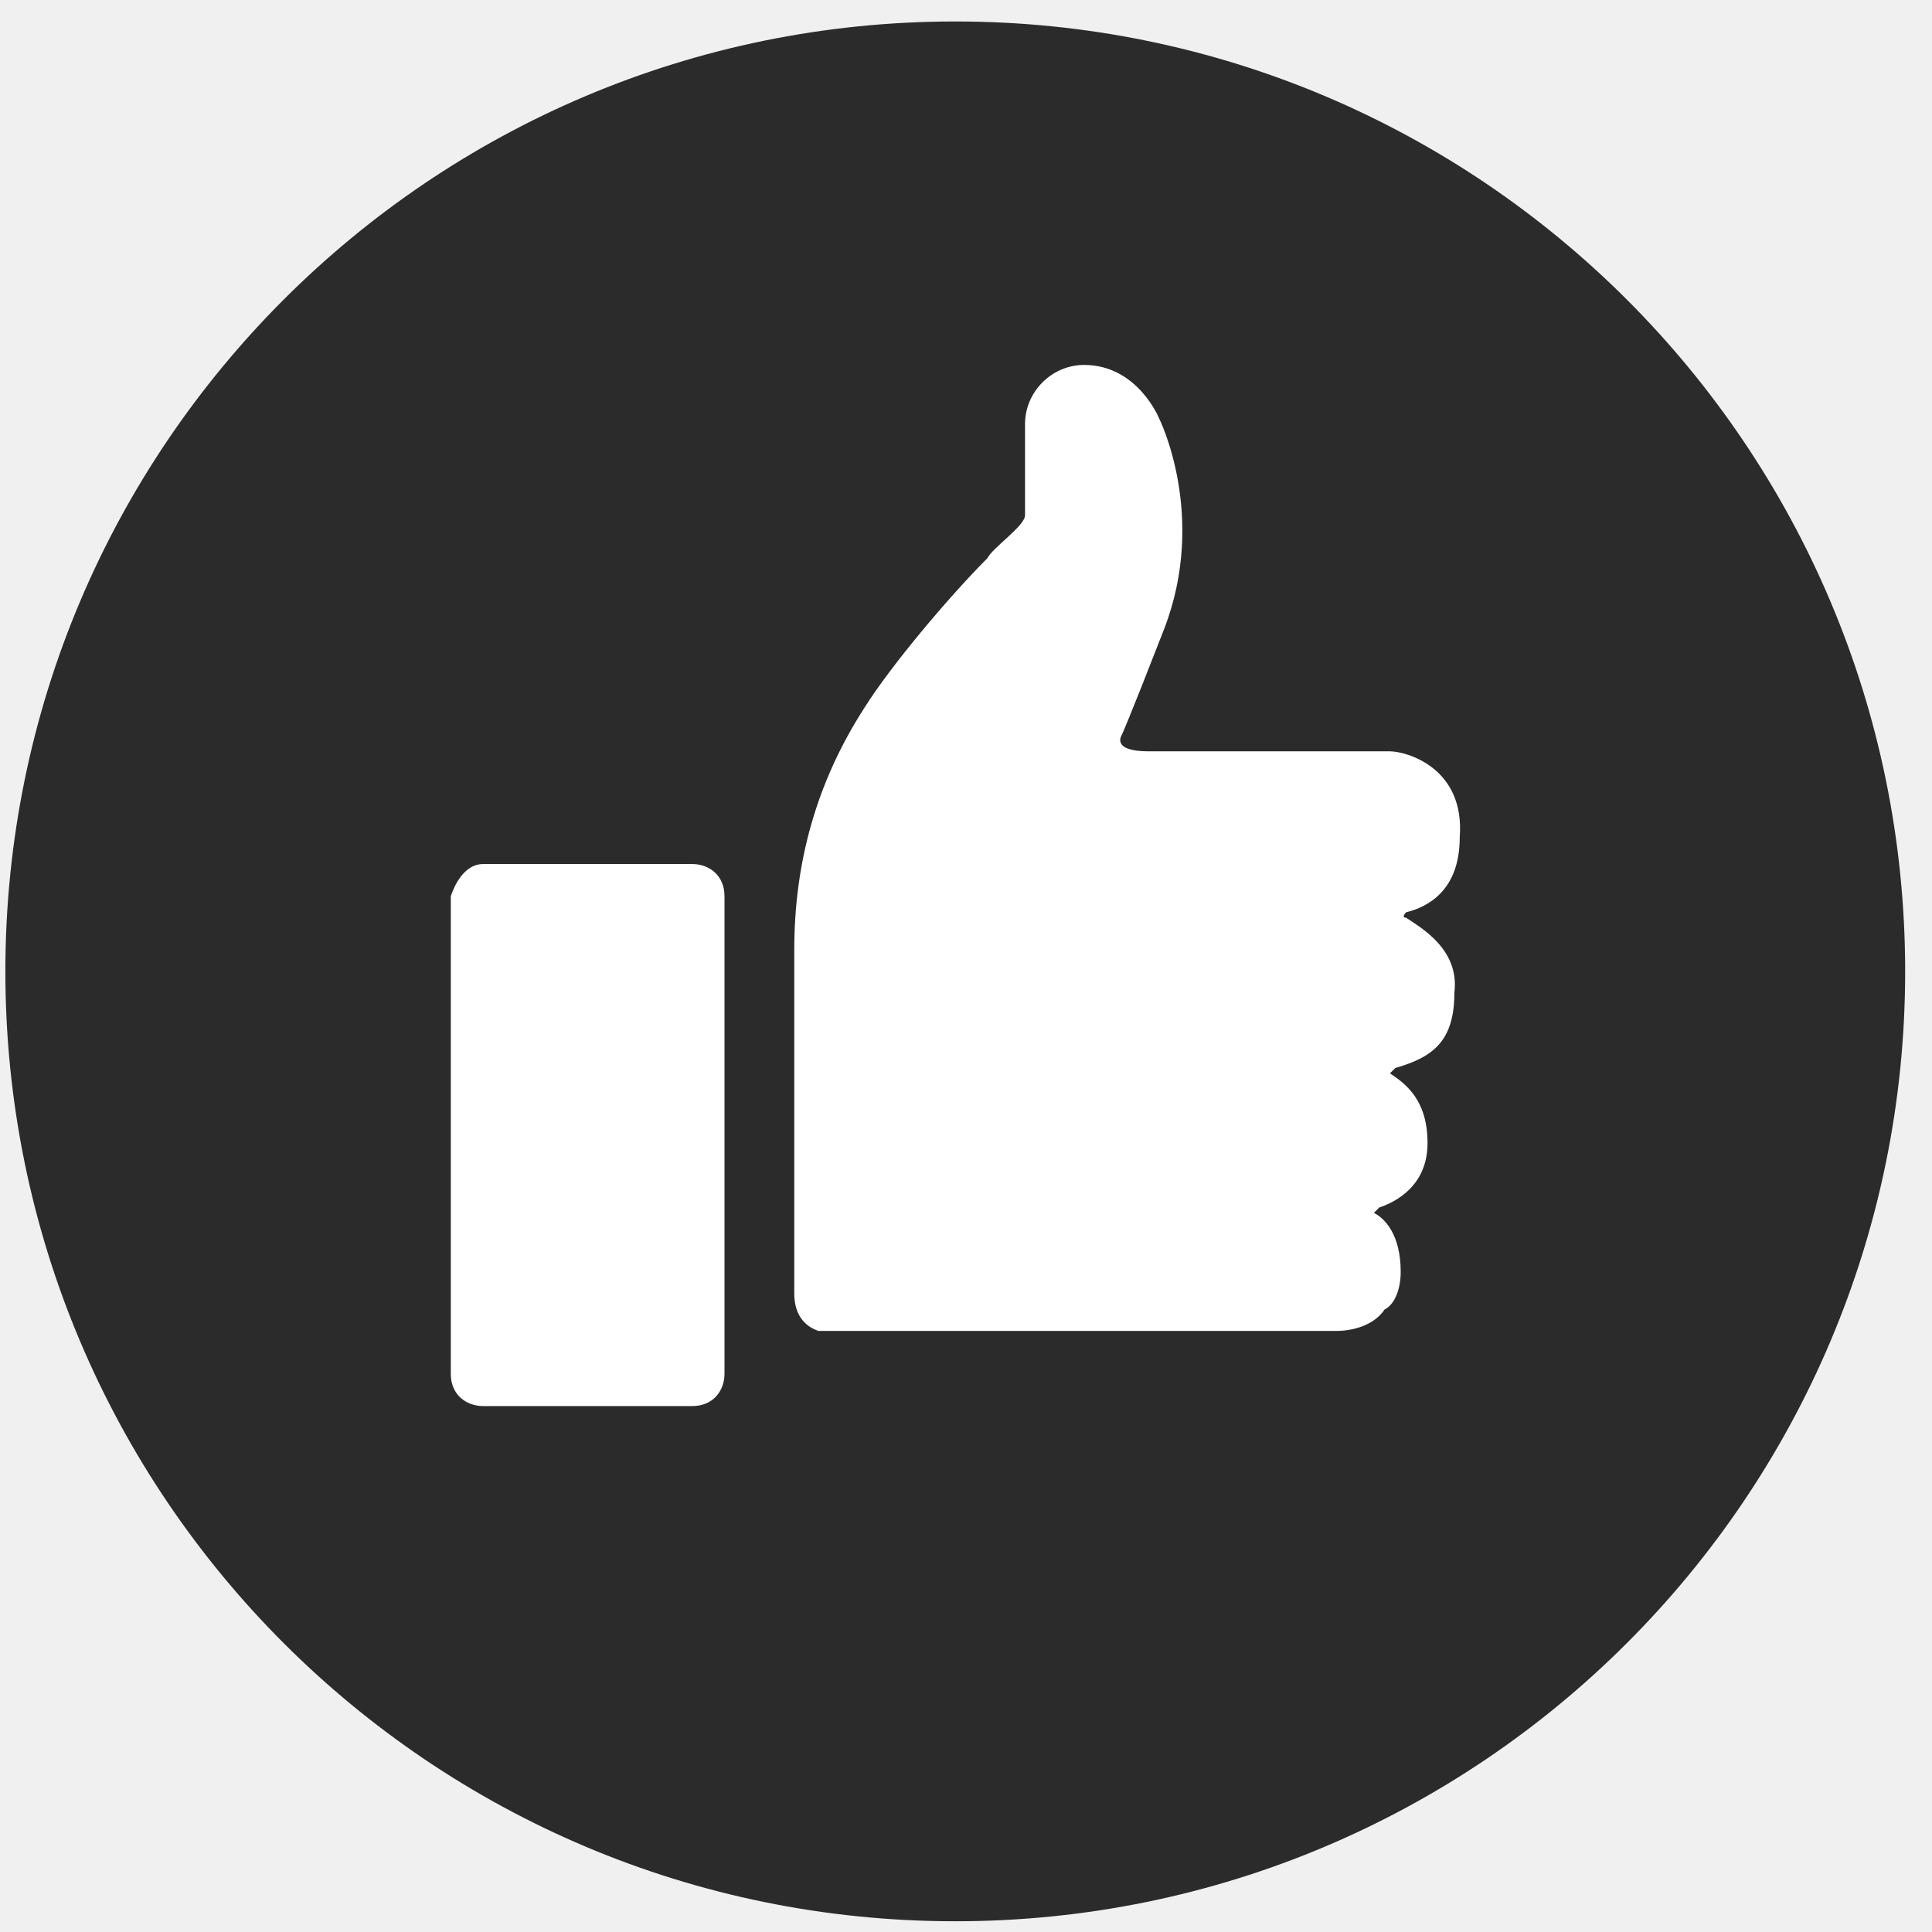
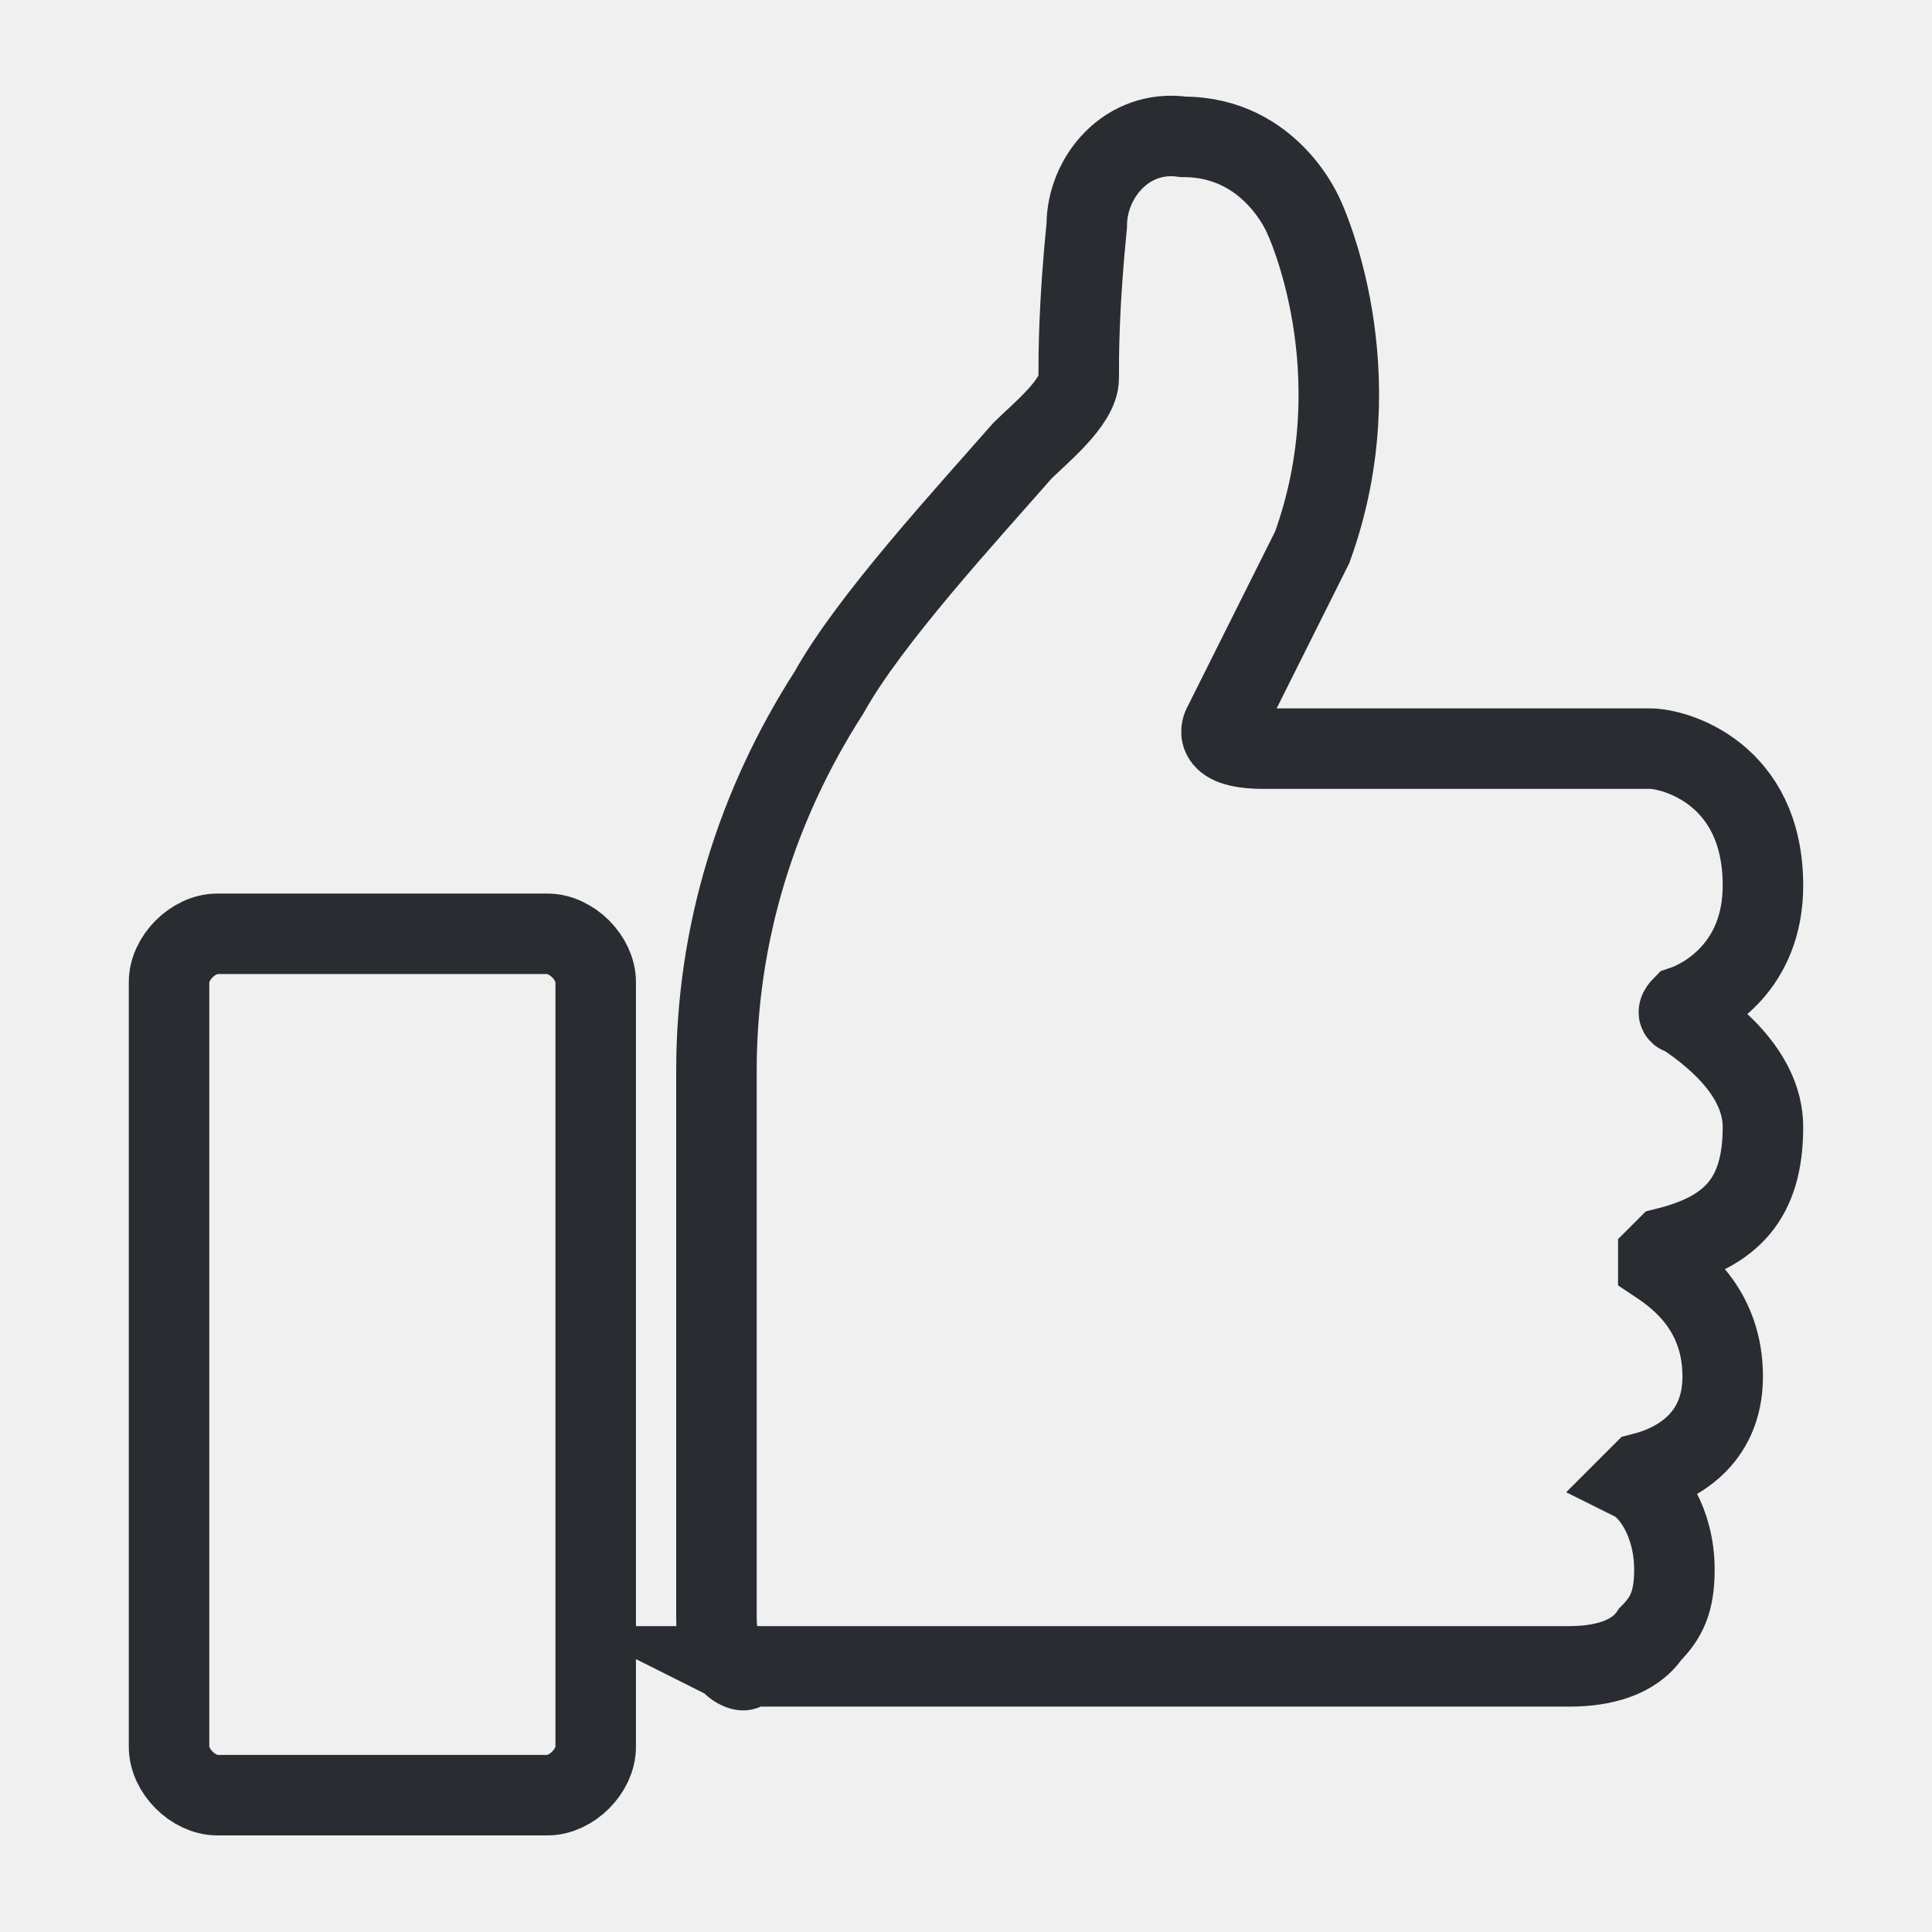
- <svg xmlns="http://www.w3.org/2000/svg" version="1.1" id="Layer_1" x="0px" y="0px" viewBox="0 0 36 36" style="enable-background:new 0 0 36 36;" xml:space="preserve">
+ <svg xmlns="http://www.w3.org/2000/svg" version="1.1" id="Layer_1" x="0px" y="0px" viewBox="0 0 24 24" style="enable-background:new 0 0 24 24;" xml:space="preserve">
  <style type="text/css">
- 	.st0{display:none;}
- 	.st1{display:inline;fill:#2B2B2B;}
- 	.st2{display:inline;}
- 	.st3{fill:#2B2B2B;}
- 	.st4{display:inline;fill:#2B2B2B;stroke:#2B2B2B;stroke-width:0.5;stroke-miterlimit:10;}
- 	.st5{display:none;fill:#2B2B2B;}
- 	.st6{display:inline;fill:#FFFFFF;}
- 	.st7{fill:#FFFFFF;}
+ 	.st0{fill:none;stroke:#292D32;stroke-miterlimit:10;}
</style>
-   <g class="st0">
-     <path class="st1" d="M11,11.3L22.2,0.1v35.8L11,24.8H2V11.5h9V11.3z M30.9,23.4c-1,1.6-2.4,2.8-4.2,3.6V9.1c1.8,0.8,3.2,2,4.2,3.6   s1.6,3.4,1.6,5.4C32.3,20,31.9,21.8,30.9,23.4z" />
-   </g>
-   <g class="st0">
-     <path class="st1" d="M33.6,29.1v1.8H2.8v-1.8l3.4-3.4V15.4c0-2.7,0.8-5.1,2.4-7.2c1.6-2.1,3.6-3.5,6.1-4.3V3.4c0-0.9,0.3-1.7,1-2.4   c0.7-0.7,1.5-1,2.4-1s1.8,0.3,2.4,1c0.7,0.7,1,1.5,1,2.4V4c2.5,0.7,4.6,2.2,6.1,4.3c1.6,2.1,2.4,4.5,2.4,7.2v10.3L33.6,29.1z    M21.6,32.5c0,1-0.3,1.8-1,2.4c-0.7,0.7-1.5,1-2.4,1s-1.8-0.3-2.4-1c-0.7-0.7-1-1.5-1-2.4H21.6z" />
-   </g>
-   <g class="st0">
-     <path class="st1" d="M25.2,31.3H0.1v-3.5L0.2,27c0.1-0.6,0.3-1.2,0.7-1.8C1.4,24.4,2,23.6,2.8,23c1-0.7,2.2-1.3,3.7-1.8   c1.7-0.5,3.8-0.8,6.1-0.8c3.7,0,6.6,0.6,8.8,1.8c1.6,0.9,2.7,2.1,3.3,3.5c0.3,0.7,0.4,1.3,0.4,1.8V31.3z M18.9,10.7   c0-1.3-0.4-2.5-1.1-3.5c-0.7-1-1.7-1.8-2.8-2.3s-2.4-0.6-3.6-0.4S9.1,5.3,8.2,6.2c-0.9,0.9-1.5,2-1.7,3.2s-0.1,2.5,0.4,3.6   c0.5,1.1,1.3,2.1,2.3,2.8c1,0.7,2.2,1.1,3.5,1.1c1.7,0,3.2-0.6,4.5-1.8C18.3,13.9,18.9,12.4,18.9,10.7z M23.4,4.4   c-1.3,0-2.4,0.4-3.4,1.1c1.1,1.6,1.7,3.3,1.7,5.2c0,1.9-0.6,3.6-1.7,5.2c1,0.7,2.2,1.1,3.4,1.1c1.7,0,3.2-0.6,4.5-1.8   c1.2-1.2,1.8-2.7,1.8-4.5c0-1.7-0.6-3.2-1.8-4.5C26.6,5,25.1,4.4,23.4,4.4z M25.1,20.5c1.1,0.9,2,2,2.6,3.2c0.6,1.3,1,2.6,1.1,4   v3.5h7.1v-3.5l-0.1-0.7c-0.1-0.6-0.3-1.1-0.6-1.7c-0.4-0.8-1-1.5-1.7-2c-0.8-0.8-1.9-1.4-3.2-1.8C28.9,21,27.1,20.7,25.1,20.5z" />
-   </g>
-   <g class="st0">
-     <path class="st1" d="M34.9,4.7c0.7,0.7,1.1,1.6,1.1,2.6v21.5c0,1-0.4,1.9-1.1,2.6c-0.7,0.7-1.5,1.1-2.5,1.1H3.7   c-1,0-1.8-0.3-2.5-1.1c-0.7-0.7-1.1-1.6-1.1-2.6V7.3c0-1,0.4-1.9,1.1-2.6C1.9,4,2.7,3.7,3.7,3.7h28.7C33.4,3.7,34.2,4,34.9,4.7z    M32.4,7.3l-14.4,9l-14.4-9v3.6L18,19.8l14.4-8.9V7.3z" />
-   </g>
-   <g class="st0">
-     <path class="st1" d="M24.7,5.1h5.8v3.6l3.7,2.3c0.5,0.3,0.9,0.8,1.2,1.3c0.3,0.5,0.5,1.1,0.5,1.8v17.8c0,1-0.3,1.8-1,2.5   c-0.7,0.7-1.5,1-2.5,1H3.7c-0.9,0-1.8-0.3-2.5-1c-0.7-0.7-1-1.5-1-2.5V14.1c0-0.7,0.2-1.3,0.5-1.8c0.3-0.5,0.7-1,1.2-1.3l3.7-2.3   V5.1h5.8L18,1L24.7,5.1z M3.7,14.1l1.8,1.1v-2.3L3.7,14.1z M9.1,17.4l8.9,5.5l8.9-5.5V8.7H9.1V17.4z M25.1,10.5v2.7H10.9v-2.7H25.1   z M25.1,14.9v2.7H10.9v-2.7H25.1z M30.4,15.2l1.8-1.1l-1.8-1.2V15.2z" />
-   </g>
-   <g class="st0">
-     <path class="st1" d="M7.1,0.2h21.4c1,0,1.9,0.3,2.6,1c0.7,0.7,1,1.5,1,2.5v28.6c0,0.9-0.3,1.8-1,2.5c-0.7,0.7-1.5,1-2.6,1H7.1   c-1,0-1.9-0.3-2.6-1c-0.7-0.7-1-1.5-1-2.5V3.7c0-0.9,0.3-1.8,1-2.5C5.2,0.5,6.1,0.2,7.1,0.2z M17.8,3.7c-2,0-3.7,0.5-5.4,1.5   c-1.6,1-2.9,2.3-3.9,3.9c-0.9,1.6-1.4,3.4-1.4,5.4s0.5,3.7,1.5,5.4c1,1.6,2.3,2.9,3.9,3.9c1.6,0.9,3.5,1.4,5.5,1.4l-1.6-3.9   c-0.2-0.4-0.3-0.9-0.1-1.4c0.1-0.5,0.4-0.8,0.8-1l1.6-0.9c0.4-0.2,0.8-0.3,1.3-0.2c0.5,0.1,0.9,0.4,1.1,0.8l3.4,4.3   c1.2-1,2.2-2.2,2.9-3.7c0.7-1.4,1.1-3,1.1-4.7c0-1.9-0.5-3.7-1.4-5.3c-0.9-1.6-2.2-3-3.9-3.9C21.5,4.2,19.7,3.7,17.8,3.7z    M8.8,28.7c-0.5,0-0.9,0.2-1.3,0.5c-0.3,0.3-0.5,0.8-0.5,1.3s0.2,0.9,0.5,1.3c0.3,0.4,0.8,0.5,1.3,0.5c0.5,0,0.9-0.2,1.3-0.5   c0.4-0.4,0.5-0.8,0.5-1.3s-0.2-0.9-0.5-1.3C9.8,28.8,9.3,28.7,8.8,28.7z M17.8,12.6c0.5,0,0.9,0.2,1.3,0.5c0.3,0.3,0.5,0.8,0.5,1.3   c0,0.5-0.2,0.9-0.5,1.3c-0.3,0.4-0.8,0.5-1.3,0.5s-0.9-0.2-1.3-0.5c-0.3-0.4-0.5-0.8-0.5-1.3c0-0.5,0.2-0.9,0.5-1.3   C16.9,12.8,17.3,12.6,17.8,12.6z M18,20.2l4.4,11.3l4.6-2.7l-7.5-9.5L18,20.2z" />
-   </g>
-   <g class="st0">
-     <path class="st1" d="M34.8,1.2c0.7,0.7,1,1.5,1,2.5V25c0,1-0.3,1.9-1,2.5c-0.7,0.7-1.5,1-2.5,1H21.4l-6.6,6.6   c-0.4,0.3-0.8,0.5-1.3,0.5h-0.9c-0.6,0-1-0.2-1.3-0.5c-0.3-0.3-0.5-0.7-0.5-1.3v-5.3H3.7c-0.9,0-1.8-0.3-2.5-1   c-0.7-0.7-1-1.5-1-2.5V3.6c0-0.9,0.3-1.8,1-2.5c0.7-0.7,1.5-1,2.5-1h28.6C33.2,0.1,34.1,0.5,34.8,1.2z M16.3,12.6h-3.8L15,7.2h-3.6   l-2.3,5v7.4h7.2V12.6z M26.9,12.6h-3.8l2.5-5.3h-3.6l-2.3,5v7.4h7.2V12.6z" />
-   </g>
-   <g class="st0">
-     <path class="st1" d="M30,3.8c1,0,1.8,0.3,2.5,1c0.7,0.7,1,1.5,1,2.5v24.8c0,1-0.3,1.8-1,2.5c-0.7,0.7-1.5,1-2.5,1H5.2   c-1,0-1.8-0.3-2.5-1c-0.7-0.7-1-1.5-1-2.5V7.4c0-1,0.3-1.8,1-2.5c0.7-0.7,1.5-1,2.5-1H7V0.2h3.6v3.6h14.1V0.2h3.6v3.6H30z M30,32.2   V12.7H5.2v19.5H30z M12.3,16.2v3.6H8.7v-3.6H12.3z M12.3,23.4v3.5H8.7v-3.5H12.3z M19.4,16.2v3.6h-3.5v-3.6H19.4z M19.4,23.4v3.5   h-3.5v-3.5H19.4z M26.5,16.2v3.6h-3.6v-3.6H26.5z M26.5,23.4v3.5h-3.6v-3.5H26.5z" />
-   </g>
-   <g class="st0">
-     <path class="st1" d="M0.3,9.1h19.4v3.6H3.8v10.6h15.9v3.6H0.3V9.1z M26.8,9.1h8.8v17.7h-8.8v3.5c0,0.5,0.2,0.9,0.5,1.3   c0.3,0.4,0.7,0.5,1.2,0.5h3.6v3.5h-4.5c-0.5,0-1.1-0.2-1.7-0.5c-0.6-0.4-1-0.8-1-1.2c0,0.4-0.3,0.8-0.9,1.2   c-0.6,0.4-1.2,0.5-1.7,0.5h-4.4v-3.5h3.6c0.5,0,0.9-0.2,1.2-0.5c0.3-0.4,0.5-0.8,0.5-1.3V5.6c0-0.5-0.2-0.9-0.5-1.3   C22.4,4,22,3.8,21.5,3.8h-3.6V0.3h4.4c0.6,0,1.1,0.2,1.7,0.5C24.7,1.2,25,1.6,25,2.1c0-0.4,0.3-0.8,1-1.2c0.6-0.4,1.2-0.5,1.7-0.5   h4.5v3.5h-3.6c-0.5,0-0.9,0.2-1.2,0.5c-0.3,0.4-0.5,0.8-0.5,1.3V9.1z M32.1,23.3V12.7h-5.3v10.6H32.1z" />
-   </g>
-   <g class="st0">
-     <g class="st2">
-       <path class="st3" d="M18.1,0.2c0.3,0,0.6,0.1,1,0.3C19.7,0.8,20,1.3,20,2.1v4h2c0.3,0,0.6,0.1,0.9,0.3c0.7,0.3,1,0.9,1,1.7v2h4    c0.3,0,0.6,0.1,0.9,0.2c0.7,0.4,1,1,1,1.8V14h4c0.2,0,0.4,0.1,0.6,0.2c0.5,0.1,0.8,0.4,1,0.8c0.2,0.9,0.3,1.9,0.3,3    c0,3.2-0.8,6.2-2.4,8.9c-1.6,2.7-3.8,4.9-6.5,6.5c-2.7,1.6-5.7,2.4-8.9,2.4s-6.2-0.8-8.9-2.4c-2.7-1.6-4.9-3.8-6.5-6.5    c-1.6-2.7-2.4-5.7-2.4-8.9c0-3.2,0.8-6.2,2.4-8.9c1.6-2.7,3.8-4.9,6.5-6.5C11.9,1,14.9,0.2,18.1,0.2z M5.1,14.9    c-0.6,0.6-0.8,1.3-0.8,2.1c0,0.8,0.3,1.5,0.8,2.1S6.3,20,7.2,20s1.5-0.3,2.1-0.8c0.6-0.6,0.9-1.3,0.9-2.1c0-0.8-0.3-1.5-0.9-2.1    C8.7,14.3,8,14,7.2,14C6.4,14,5.6,14.3,5.1,14.9z M11,7c-0.6,0.6-0.8,1.3-0.8,2.1c0,0.8,0.3,1.5,0.8,2.1c0.6,0.6,1.3,0.9,2.1,0.9    s1.5-0.3,2.1-0.9c0.6-0.6,0.9-1.3,0.9-2.1c0-0.8-0.3-1.5-0.9-2.1c-0.6-0.6-1.3-0.9-2.1-0.9C12.3,6.1,11.6,6.4,11,7z M14,26.8    c-0.6,0.6-0.8,1.3-0.8,2.1c0,0.8,0.3,1.5,0.8,2.1c0.6,0.6,1.3,0.8,2.1,0.8c0.8,0,1.5-0.3,2.1-0.8c0.6-0.6,0.9-1.3,0.9-2.1    c0-0.8-0.3-1.5-0.9-2.1c-0.6-0.6-1.3-0.9-2.1-0.9C15.3,25.9,14.5,26.2,14,26.8z M15,16.9c-0.6,0.6-0.9,1.3-0.9,2.1    c0,0.8,0.3,1.5,0.9,2.1c0.6,0.6,1.3,0.9,2.1,0.9c0.8,0,1.5-0.3,2.1-0.9c0.6-0.6,0.8-1.3,0.8-2.1c0-0.8-0.3-1.5-0.8-2.1    c-0.6-0.6-1.3-0.8-2.1-0.8C16.2,16.1,15.6,16.3,15,16.9z M24.9,20.8c-0.6,0.6-0.9,1.3-0.9,2.1c0,0.9,0.3,1.6,0.9,2.1    c0.6,0.6,1.3,0.8,2.1,0.8s1.5-0.3,2.1-0.8c0.6-0.6,0.9-1.3,0.9-2.1c0-0.8-0.3-1.5-0.9-2.1C28.5,20.3,27.8,20,27,20    S25.5,20.3,24.9,20.8z" />
-     </g>
-   </g>
-   <g class="st0">
-     <g class="st2">
-       <path class="st3" d="M18.1,26.2l-5-5l-8.1,8L2.7,27l8.2-8.1c-2-2.2-3.6-4.7-4.8-7.3h3.3c1,2,2.2,3.8,3.7,5.4    c2.3-2.5,4-5.4,5.1-8.6H0.1V5h11.3V1.9h3.2V5H26v3.3h-4.8c-1.2,3.9-3.2,7.4-6,10.5l-0.1,0.1l4.2,4L18.1,26.2z M35.7,34.1h-3.3    l-1.8-4.8H23l-1.8,4.8h-3.3l7.3-19.4h3.3L35.7,34.1z M29.4,26.1l-2.6-7l-2.6,7H29.4z" />
-     </g>
-   </g>
-   <g class="st0">
-     <g class="st2">
-       <path d="M35.8,19.8c0,1-0.3,1.8-1,2.5L22.3,34.8c-0.7,0.7-1.5,1-2.5,1c-1,0-1.8-0.3-2.5-1l-16-16c-0.7-0.7-1-1.5-1-2.5V3.7    c0-0.9,0.3-1.8,1-2.5c0.7-0.7,1.5-1,2.5-1h12.5c0.9,0,1.8,0.3,2.5,1l16,16C35.5,18,35.8,18.8,35.8,19.8z M8.4,8.3    c0.5-0.5,0.8-1.1,0.8-1.9S8.9,5,8.4,4.5C7.9,4,7.3,3.7,6.5,3.7S5.1,4,4.6,4.5C4.1,5,3.8,5.7,3.8,6.4s0.3,1.4,0.8,1.9    C5.1,8.8,5.7,9,6.5,9C7.2,9,7.9,8.8,8.4,8.3z" />
-     </g>
-   </g>
-   <g class="st0">
-     <path class="st4" d="M32.8,0.8l2.6,10l-2.1,0.6c-1.4-2.6-2.5-4.3-3.3-5C29.4,6,28.8,5.7,28,5.5c-0.4-0.1-1.1-0.1-2-0.1h-5.8v24   c0,0.8,0,1.3,0.1,1.6c0.1,0.6,0.4,1,0.7,1.2c0.3,0.2,0.9,0.4,1.7,0.5c0.4,0.1,1.1,0.1,2.1,0.1v2.2H11.1v-2.2c1,0,1.7,0,2.1-0.1   c0.8-0.1,1.3-0.2,1.7-0.5c0.3-0.2,0.6-0.7,0.7-1.2c0.1-0.3,0.1-0.8,0.1-1.6v-24H9.9c-0.9,0-1.6,0-2,0.1C7.1,5.7,6.4,6,5.9,6.4   c-0.9,0.7-2,2.4-3.3,5l-2.1-0.6L3,0.8H32.8z" />
-   </g>
-   <g class="st0">
-     <path class="st1" d="M0.2,2.4h35.7v4.4H0.2V2.4z M0.2,11.2h35.7v4.5H0.2V11.2z M0.2,20.1h35.7v4.5H0.2V20.1z M0.2,29h22.3v4.4H0.2   V29z" />
-   </g>
-   <g class="st0">
-     <path class="st1" d="M34.4,34.4c-0.8,0.8-1.7,1.2-2.8,1.2H4.2c-1.1,0-2-0.4-2.8-1.2c-0.8-0.8-1.2-1.7-1.2-2.8V4.2   c0-1.1,0.4-2,1.2-2.8c0.8-0.8,1.7-1.2,2.8-1.2h27.4c1.1,0,2,0.4,2.8,1.2c0.8,0.8,1.2,1.7,1.2,2.8v27.4   C35.6,32.7,35.2,33.7,34.4,34.4z M4.2,29.7h27.4l-8.8-11.8L16,26.8l-5-5.9L4.2,29.7z" />
-   </g>
-   <g class="st0">
-     <path class="st1" d="M35.6,12.9c0.2,0.2,0.3,0.5,0.3,0.8v7.6c0,0.3-0.1,0.6-0.3,0.8c-0.2,0.2-0.5,0.3-0.8,0.3h-7.6   c-0.3,0-0.6-0.1-0.8-0.3c-0.2-0.2-0.3-0.5-0.3-0.8v-7.6c0-0.3,0.1-0.6,0.3-0.8c0.2-0.2,0.5-0.3,0.8-0.3h7.6   C35.1,12.6,35.4,12.7,35.6,12.9z M34.8,13.7h-7.6v7.6h7.6V13.7z M34,20.2h-6l1.5-1.9l1.1,1.3l1.5-1.9L34,20.2z" />
-   </g>
-   <g class="st0">
-     <path class="st1" d="M9.6,12.8c0.2,0.2,0.3,0.5,0.3,0.8v7.6c0,0.3-0.1,0.6-0.3,0.8c-0.2,0.2-0.5,0.3-0.8,0.3H1.2   c-0.3,0-0.6-0.1-0.8-0.3c-0.2-0.2-0.3-0.5-0.3-0.8v-7.6c0-0.3,0.1-0.6,0.3-0.8c0.2-0.2,0.5-0.3,0.8-0.3h7.6   C9.2,12.5,9.4,12.6,9.6,12.8z M8.8,13.6H1.2v7.6h7.6V13.6z M8,20.2H2l1.5-1.9l1.1,1.3l1.5-1.9L8,20.2z" />
-   </g>
-   <g class="st0">
-     <path class="st1" d="M28.2,23.9c-0.5,0.5-1,0.7-1.7,0.7H9.7c-0.7,0-1.2-0.2-1.7-0.7c-0.5-0.5-0.7-1-0.7-1.7V5.4   c0-0.7,0.2-1.2,0.7-1.7C8.4,3.2,9,3,9.7,3h16.8c0.7,0,1.2,0.2,1.7,0.7c0.5,0.5,0.7,1,0.7,1.7v16.8C28.9,22.9,28.6,23.4,28.2,23.9z    M9.7,21h16.8l-5.4-7.2l-4.2,5.4l-3-3.6L9.7,21z" />
-   </g>
-   <g class="st0">
-     <path class="st1" d="M1,0.8h3.8v3.8H1V0.8z M1,8.4h3.8v3.8H1V8.4z M1,16h3.8v3.7H1V16z M1,23.6h3.8v3.8H1V23.6z M1,31.2h3.8V35H1   V31.2z M8.5,0.8h3.8v3.8H8.5V0.8z M8.5,31.2h3.8V35H8.5V31.2z M16.2,0.8h3.7v3.8h-3.7V0.8z M16.2,31.2h3.7V35h-3.7V31.2z M23.8,0.8   h3.8v3.8h-3.8V0.8z M23.8,31.2h3.8V35h-3.8V31.2z M31.3,0.8h3.8v3.8h-3.8V0.8z M31.3,8.4h3.8v3.8h-3.8V8.4z M31.3,16h3.8v3.7h-3.8   V16z M31.3,23.6h3.8v3.8h-3.8V23.6z M31.3,31.2h3.8V35h-3.8V31.2z" />
-   </g>
-   <g class="st0">
-     <path class="st1" d="M88.2,6.1c0.8,0.8,1.2,1.7,1.2,2.8v27.4c0,1.1-0.4,2-1.2,2.8c-0.8,0.8-1.7,1.2-2.8,1.2H57.9   c-1.1,0-2-0.4-2.8-1.2c-0.8-0.8-1.2-1.7-1.2-2.8V9c0-1.1,0.4-2,1.2-2.8C55.9,5.4,56.8,5,57.9,5h27.4C86.5,5,87.4,5.4,88.2,6.1z    M77.5,22.7l-9.8-7.8v15.6L77.5,22.7z" />
-   </g>
-   <path class="st5" d="M27.9,26.9H8.2c-4.4,0-8.1-3.6-8.1-8.1l0-4c0-4.4,3.6-8.1,8.1-8.1h19.7c4.4,0,8.1,3.6,8.1,8.1v4  C35.9,23.2,32.3,26.9,27.9,26.9z" />
-   <g class="st0">
-     <path class="st6" d="M17.6,16.5c0,1.3-0.4,2.3-1.1,3.1c-0.7,0.8-1.8,1.2-3.1,1.2c-1.3,0-2.3-0.4-3.1-1.2c-0.7-0.8-1.1-1.8-1.1-3.1   c0-1.3,0.4-2.4,1.1-3.1c0.7-0.8,1.8-1.1,3.1-1.1c1.3,0,2.3,0.4,3.1,1.1C17.2,14.1,17.6,15.2,17.6,16.5z M14.8,18.5   c0.2-0.2,0.4-0.5,0.5-0.9c0.1-0.3,0.1-0.7,0.1-1.2c0-0.5-0.1-0.9-0.2-1.3s-0.3-0.6-0.4-0.8c-0.2-0.2-0.4-0.4-0.6-0.5   c-0.2-0.1-0.5-0.1-0.8-0.1c-0.3,0-0.5,0-0.8,0.1c-0.2,0.1-0.5,0.3-0.7,0.5c-0.2,0.2-0.3,0.5-0.4,0.9c-0.1,0.4-0.2,0.8-0.2,1.3   c0,0.5,0.1,0.9,0.2,1.2c0.1,0.3,0.3,0.6,0.4,0.8c0.2,0.2,0.4,0.4,0.6,0.5c0.2,0.1,0.5,0.2,0.8,0.2c0.3,0,0.5-0.1,0.8-0.2   C14.4,18.9,14.6,18.8,14.8,18.5z" />
-     <path class="st6" d="M26.8,20.6h-2.6l-2.4-3.3l-0.5,0.6v2.7h-2.1v-8.2h2.1v3.7l2.9-3.7h2.4l-3.2,3.8L26.8,20.6z" />
-   </g>
-   <g class="st0">
-     <path class="st1" d="M34.6,1.3c0.8,0.8,1.2,1.7,1.2,2.8v27.7c0,1.1-0.4,2.1-1.2,2.8c-0.8,0.8-1.7,1.2-2.8,1.2H4.1   c-1.1,0-2.1-0.4-2.8-1.2C0.5,34,0.1,33,0.1,31.9V4.2c0-1.1,0.4-2.1,1.2-2.8C2,0.6,3,0.2,4.1,0.2h27.7C32.9,0.2,33.9,0.6,34.6,1.3z    M31.8,4.2H17.9v11.9L4.1,31.9h13.9V16.1l13.9,15.8V4.2z" />
-   </g>
-   <g class="st0">
-     <path class="st1" d="M32.2,26.9c1,1,1.5,2.3,1.5,3.7s-0.5,2.7-1.5,3.7c-1,1-2.2,1.5-3.7,1.5c-1.5,0-2.7-0.5-3.7-1.5   c-1-1-1.5-2.2-1.5-3.7c0-0.4,0-0.8,0.1-1.2L10.6,22c-1.1,1-2.3,1.4-3.8,1.4s-2.7-0.5-3.8-1.6c-1-1-1.6-2.3-1.6-3.8   c0-1.5,0.5-2.8,1.6-3.8c1-1,2.3-1.6,3.8-1.6s2.7,0.5,3.8,1.4l12.7-7.3c-0.1-0.5-0.2-0.9-0.2-1.3c0-1.5,0.5-2.8,1.6-3.8   c1-1,2.3-1.6,3.8-1.6c1.5,0,2.8,0.5,3.8,1.6c1,1,1.6,2.3,1.6,3.8c0,1.5-0.5,2.8-1.6,3.8c-1,1.1-2.3,1.6-3.8,1.6   c-1.5,0-2.7-0.5-3.8-1.5l-12.7,7.4c0.1,0.5,0.2,0.9,0.2,1.3c0,0.3-0.1,0.8-0.2,1.3L25,26.7c1-0.9,2.2-1.3,3.5-1.3   C30,25.4,31.2,25.9,32.2,26.9z" />
-   </g>
-   <g class="st0">
-     <path class="st1" d="M0.1,3.9h10.5v27.3H0.1V3.9z M12.7,3.9h10.5v27.3H12.7V3.9z M35.9,3.9v27.3H25.3V3.9H35.9z" />
-   </g>
-   <g class="st0">
-     <path class="st1" d="M22.3,0.1c0.9,0,1.7,0.3,2.4,1c0.7,0.7,1,1.5,1,2.4v6.8h6.9c0.9,0,1.7,0.3,2.4,1c0.7,0.7,1,1.5,1,2.4v18.8   c0,0.9-0.3,1.7-1,2.4c-0.7,0.7-1.4,1-2.4,1H13.8c-1,0-1.8-0.3-2.4-1c-0.7-0.7-1-1.4-1-2.4v-6.9H3.5c-1,0-1.8-0.3-2.4-1   s-1-1.4-1-2.4V3.5c0-1,0.3-1.8,1-2.4c0.7-0.7,1.5-1,2.4-1H22.3z M3.5,22.3h10.2v10.2h18.8V13.7H22.3V3.5H3.5V22.3z" />
-   </g>
-   <g class="st0">
-     <path class="st1" d="M30.2,22.1l0,0.4c0,1.4-0.3,2.8-1,4.2c-0.7,1.4-1.8,2.6-3.1,3.4c-1.4,0.9-3.1,1.4-4.9,1.4   c-1.7,0-3.4-0.5-4.8-1.4c0.3,0,0.5,0,0.8,0c1.5,0,2.8-0.4,3.9-1.3c-0.7,0-1.3-0.2-1.8-0.6c-0.5-0.4-0.9-0.9-1.1-1.6   c0.2,0,0.4,0.1,0.6,0.1c0.3,0,0.6,0,0.8-0.1c-0.7-0.2-1.3-0.5-1.8-1.1c-0.5-0.6-0.7-1.2-0.7-2v0c0.5,0.3,0.9,0.4,1.4,0.4   c-0.4-0.3-0.7-0.6-1-1.1c-0.3-0.5-0.4-1-0.4-1.5c0-0.6,0.1-1.1,0.4-1.6c0.8,1,1.7,1.7,2.9,2.3c1.1,0.6,2.3,0.9,3.6,1   c-0.1-0.3-0.1-0.5-0.1-0.7c0-0.9,0.3-1.6,0.9-2.2c0.6-0.6,1.4-0.9,2.2-0.9c0.9,0,1.7,0.3,2.3,1c0.7-0.1,1.4-0.4,2-0.8   C31.1,20,30.7,20.6,30,21c0.6-0.1,1.2-0.3,1.8-0.5C31.4,21.1,30.8,21.7,30.2,22.1z" />
-   </g>
-   <g class="st0">
-     <path class="st1" d="M16.3,6c1.1,0.7,2,1.5,2.7,2.7c0.7,1.1,1,2.3,1,3.7c0,1.2-0.3,2.3-0.8,3.3c-0.5,1-1.3,1.9-2.2,2.6   c-0.9,0.7-2,1.1-3.2,1.3v-5.1h1.7l0.3-2.1h-2.1v-1.4c0-0.3,0.1-0.6,0.3-0.8c0.2-0.2,0.5-0.3,0.9-0.3h0.9V8   c-0.6-0.1-1.1-0.1-1.6-0.1c-0.8,0-1.5,0.3-2,0.8c-0.5,0.5-0.7,1.2-0.7,2.1v1.6H9.7v2.1h1.9v5.1c-1.2-0.2-2.2-0.6-3.2-1.3   c-0.9-0.7-1.7-1.5-2.2-2.6c-0.5-1-0.8-2.2-0.8-3.4c0-1.3,0.3-2.6,1-3.7C7,7.5,7.9,6.6,9,6c1.1-0.7,2.3-1,3.7-1   C14,5,15.2,5.3,16.3,6z" />
-   </g>
-   <g class="st0">
-     <path class="st1" d="M10.5,0.2h15.1c1.8,0,3.6,0.5,5.2,1.4s2.8,2.2,3.8,3.8c0.9,1.6,1.4,3.3,1.4,5.2v15.1c0,1.8-0.5,3.6-1.4,5.2   c-0.9,1.6-2.2,2.8-3.8,3.8s-3.3,1.4-5.2,1.4H10.5c-1.8,0-3.6-0.5-5.2-1.4s-2.8-2.2-3.8-3.8c-0.9-1.6-1.4-3.3-1.4-5.2V10.5   c0-1.8,0.5-3.6,1.4-5.2s2.2-2.8,3.8-3.8S8.7,0.2,10.5,0.2z M10.2,3.7c-1.8,0-3.3,0.6-4.6,1.9s-1.9,2.8-1.9,4.6v15.7   c0,1.8,0.6,3.3,1.9,4.6s2.8,1.9,4.6,1.9h15.7c1.8,0,3.3-0.6,4.6-1.9s1.9-2.8,1.9-4.6V10.2c0-1.8-0.6-3.3-1.9-4.6s-2.8-1.9-4.6-1.9   H10.2z M18.1,9.1c1.6,0,3.1,0.4,4.5,1.2c1.4,0.8,2.5,1.9,3.3,3.3c0.8,1.4,1.2,2.9,1.2,4.5c0,1.6-0.4,3.1-1.2,4.5   c-0.8,1.4-1.9,2.5-3.3,3.3c-1.4,0.8-2.9,1.2-4.5,1.2s-3.1-0.4-4.5-1.2c-1.4-0.8-2.5-1.9-3.3-3.3c-0.8-1.4-1.2-2.9-1.2-4.5   c0-1.6,0.4-3.1,1.2-4.5c0.8-1.4,1.9-2.5,3.3-3.3C14.9,9.5,16.4,9.1,18.1,9.1z M18.1,12.7c-1.5,0-2.8,0.5-3.8,1.5   c-1,1-1.5,2.3-1.5,3.8s0.5,2.8,1.5,3.8c1,1,2.3,1.5,3.8,1.5s2.8-0.5,3.8-1.5c1-1,1.5-2.3,1.5-3.8s-0.5-2.8-1.5-3.8   C20.8,13.2,19.6,12.7,18.1,12.7z M27.4,6.4c0.6,0,1.1,0.2,1.6,0.7c0.4,0.4,0.7,1,0.7,1.6c0,0.6-0.2,1.1-0.7,1.6   c-0.4,0.4-1,0.7-1.6,0.7s-1.1-0.2-1.6-0.7c-0.4-0.4-0.7-1-0.7-1.6c0-0.6,0.2-1.1,0.7-1.6C26.3,6.7,26.8,6.4,27.4,6.4z" />
-   </g>
-   <g class="st0">
-     <path class="st1" d="M32.2,10.6l0.1,1c0,3.3-0.8,6.6-2.4,9.7c-1.7,3.3-4.1,5.9-7.1,7.9c-3.3,2.2-7.1,3.3-11.4,3.3   c-4.1,0-7.8-1.1-11.2-3.3c0.6,0.1,1.2,0.1,1.8,0.1c3.4,0,6.4-1,9.1-3.1c-1.6-0.1-3-0.5-4.2-1.5c-1.3-0.9-2.1-2.2-2.6-3.7   c0.5,0.1,0.9,0.2,1.4,0.2c0.7,0,1.3-0.1,1.9-0.2c-1.7-0.4-3-1.2-4.2-2.6c-1.1-1.3-1.7-2.9-1.7-4.7v-0.1c1.1,0.6,2.2,0.9,3.3,0.9   c-1-0.6-1.7-1.5-2.3-2.6c-0.6-1.1-0.9-2.3-0.9-3.6c0-1.3,0.3-2.5,1-3.7c1.8,2.2,4.1,4.1,6.7,5.4s5.5,2.1,8.5,2.3   c-0.2-0.6-0.2-1.1-0.2-1.7c0-2,0.7-3.8,2.2-5.2c1.4-1.4,3.2-2.2,5.1-2.2c2.2,0,4,0.8,5.5,2.3c1.7-0.3,3.2-0.9,4.7-1.8   C34.3,5.7,33.2,7,31.7,8c1.5-0.2,2.9-0.6,4.2-1.2C34.8,8.3,33.6,9.6,32.2,10.6z" />
-   </g>
-   <path class="st5" d="M24.6,11.7l0,0.5c0,1.6-0.4,3.1-1.1,4.7c-0.8,1.6-1.9,2.9-3.3,3.8c-1.5,1.1-3.3,1.6-5.3,1.6  c-1.9,0-3.6-0.5-5.2-1.6c0.3,0,0.5,0,0.8,0c1.6,0,3-0.5,4.2-1.5c-0.7,0-1.4-0.3-1.9-0.7c-0.6-0.4-1-1-1.2-1.8  c0.2,0.1,0.4,0.1,0.6,0.1c0.3,0,0.6,0,0.9-0.1c-0.8-0.2-1.4-0.6-1.9-1.2c-0.5-0.6-0.8-1.4-0.8-2.2v0c0.5,0.3,1,0.4,1.5,0.4  c-0.4-0.3-0.8-0.7-1.1-1.2c-0.3-0.5-0.4-1.1-0.4-1.7c0-0.6,0.1-1.2,0.4-1.8c0.8,1.1,1.9,1.9,3.1,2.6s2.5,1,3.9,1.1  c-0.1-0.3-0.1-0.6-0.1-0.8c0-1,0.3-1.8,1-2.5s1.5-1,2.4-1c1,0,1.9,0.4,2.5,1.1c0.8-0.2,1.5-0.4,2.2-0.8c-0.3,0.8-0.8,1.5-1.5,2  c0.7-0.1,1.3-0.3,1.9-0.6C25.8,10.6,25.3,11.2,24.6,11.7z" />
-   <g class="st0">
-     <path class="st1" d="M12.7,35.9c-0.5,0-0.9-0.2-1.3-0.5s-0.5-0.8-0.5-1.3v-5.4H3.7c-0.9,0-1.8-0.3-2.5-1c-0.7-0.7-1-1.5-1-2.6V3.7   c0-0.9,0.3-1.8,1-2.5s1.5-1,2.5-1h28.6c0.9,0,1.8,0.3,2.5,1s1,1.5,1,2.5v21.4c0,1-0.3,1.9-1,2.6c-0.7,0.7-1.5,1-2.5,1H21.5   l-6.6,6.6c-0.4,0.3-0.8,0.5-1.3,0.5H12.7z M14.4,25.2v5.5l5.5-5.5h12.4V3.7H3.7v21.4H14.4z" />
-   </g>
-   <g class="st0">
-     <path class="st1" d="M12.6,9.5L5.5,18c-0.8-2.2-1.1-4.5-0.8-6.9c0.3-2.4,1.1-4.5,2.5-6.3L12.6,9.5z M11.8,11.6   c-0.1,0.5-0.1,1.1,0,1.8c0.1,0.4,0.1,0.7,0.3,1c0.6,1.3,1.5,2.2,2.7,2.8c1.3,0.6,2.5,0.7,3.8,0.2h0.1l-7.5,8.8   c-0.3-0.4-0.6-0.8-1.1-1.3l-0.3-0.5c-1-1.2-1.7-2.2-2.2-2.8c-0.7-1.1-1.3-2.1-1.8-3L11.8,11.6z M7.6,4.2c1.2-1.3,2.6-2.4,4.2-3.1   c1.6-0.7,3.3-1.1,5.1-1.1c1.1,0,2.1,0.1,3.2,0.4l-7,8.3L7.6,4.2z M11.7,26.9c1.2,1.6,2,3,2.6,4c0.5,0.8,1,2.1,1.6,3.8   c0.1,0.4,0.2,0.7,0.3,0.8c0.2,0.3,0.5,0.4,0.8,0.4c0.3,0,0.5-0.1,0.6-0.3s0.2-0.4,0.3-0.8l0.6-1.8c0.2-0.6,0.4-1,0.5-1.2   c0.5-1.2,1.3-2.6,2.4-4.1c0.5-0.6,1.2-1.5,2.2-2.8c1.9-2.4,3.3-4.3,4-5.6c1-1.9,1.6-3.9,1.7-6.1c0.1-2.2-0.2-4.2-1.1-6.1L11.7,26.9   z M20.9,0.8c1.5,0.5,2.8,1.2,4,2.2c1.2,1,2.2,2.2,2.9,3.6L22,13.4c0.1-0.6,0.1-1.2,0-1.9c-0.1-0.5-0.2-1-0.5-1.6   c-0.6-1.1-1.5-1.9-2.7-2.4c-1.2-0.4-2.4-0.5-3.6-0.1l-0.1,0.1L20.9,0.8L20.9,0.8z" />
-   </g>
-   <g class="st0">
-     <path class="st1" d="M35.8,18.2l-4.5,4.5v-9L35.8,18.2z M0.1,18.1l4.5-4.5v9L0.1,18.1z" />
-   </g>
-   <g class="st0">
-     <path class="st1" d="M28.3,7.5C28.7,8,29,8.6,29,9.2v17.2c0,0.7-0.2,1.3-0.7,1.8c-0.5,0.5-1.1,0.7-1.8,0.7H9.3   c-0.7,0-1.3-0.2-1.8-0.7c-0.5-0.5-0.7-1.1-0.7-1.8V9.2c0-0.7,0.2-1.3,0.7-1.8C8,7,8.6,6.8,9.3,6.8h17.2C27.2,6.8,27.8,7,28.3,7.5z    M26.5,9.2H9.3v17.2h17.2V9.2z M24.7,24H11.2l3.3-4.4l2.4,2.9l3.4-4.4L24.7,24z" />
-   </g>
-   <ellipse class="st3" cx="17.8" cy="18.1" rx="17.7" ry="17.7" />
-   <path class="st7" d="M9,16.1h3.9c0.3,0,0.6,0.2,0.6,0.6v8.9c0,0.3-0.2,0.6-0.6,0.6H9c-0.3,0-0.6-0.2-0.6-0.6v-8.9  C8.5,16.4,8.7,16.1,9,16.1z M14.8,24.1v-6.4c0-1.6,0.4-3.1,1.3-4.5c0.5-0.8,1.6-2.1,2.3-2.8c0.1-0.2,0.7-0.6,0.7-0.8  c0-0.3,0-0.8,0-1.7c0-0.6,0.5-1.1,1.1-1.1h0c1,0,1.4,1,1.4,1s0.9,1.8,0.1,3.9c-0.7,1.8-0.8,2-0.8,2s-0.2,0.3,0.5,0.3  c0,0,4.4,0,4.5,0c0.3,0,1.4,0.3,1.3,1.6c0,1-0.6,1.3-1,1.4c0,0-0.1,0.1,0,0.1c0,0,0,0,0,0c0.3,0.2,1,0.6,0.9,1.4  c0,0.9-0.4,1.2-1.1,1.4c0,0-0.1,0.1-0.1,0.1c0,0,0,0,0,0c0.3,0.2,0.7,0.5,0.7,1.3c0,0.8-0.6,1.1-0.9,1.2c0,0-0.1,0.1-0.1,0.1  c0,0,0,0,0,0c0.2,0.1,0.5,0.4,0.5,1.1c0,0.3-0.1,0.6-0.3,0.7c-0.2,0.3-0.6,0.4-0.9,0.4l-9.7,0C15.4,24.8,14.8,24.8,14.8,24.1  L14.8,24.1z" />
+   <path class="st0" d="M2.7,11.6h4.1c0.3,0,0.6,0.3,0.6,0.6v9.5c0,0.3-0.3,0.6-0.6,0.6H2.7c-0.3,0-0.6-0.3-0.6-0.6v-9.5  C2.1,11.9,2.4,11.6,2.7,11.6z M8.9,20.1v-6.8c0-1.7,0.5-3.3,1.4-4.7c0.5-0.9,1.7-2.2,2.4-3c0.2-0.2,0.7-0.6,0.7-0.9  c0-0.3,0-0.9,0.1-1.9c0-0.6,0.5-1.2,1.2-1.1h0c1.1,0,1.5,1,1.5,1s0.9,1.9,0.1,4.1C15.3,8.8,15.2,9,15.2,9S15,9.3,15.7,9.3  c0,0,4.7,0,4.8,0c0.3,0,1.4,0.3,1.4,1.7c0,1-0.7,1.4-1,1.5c0,0-0.1,0.1,0,0.1c0,0,0,0,0,0c0.3,0.2,1,0.7,1,1.4  c0,0.9-0.4,1.3-1.2,1.5c0,0-0.1,0.1-0.1,0.1c0,0,0,0,0,0.1c0.3,0.2,0.8,0.6,0.8,1.4c0,0.8-0.6,1.1-1,1.2c0,0-0.1,0.1-0.1,0.1  c0,0,0,0,0,0c0.2,0.1,0.5,0.5,0.5,1.1c0,0.4-0.1,0.6-0.3,0.8c-0.2,0.3-0.6,0.4-1,0.4l-10.3,0C9.4,20.8,8.9,20.8,8.9,20.1L8.9,20.1z" />
</svg>
